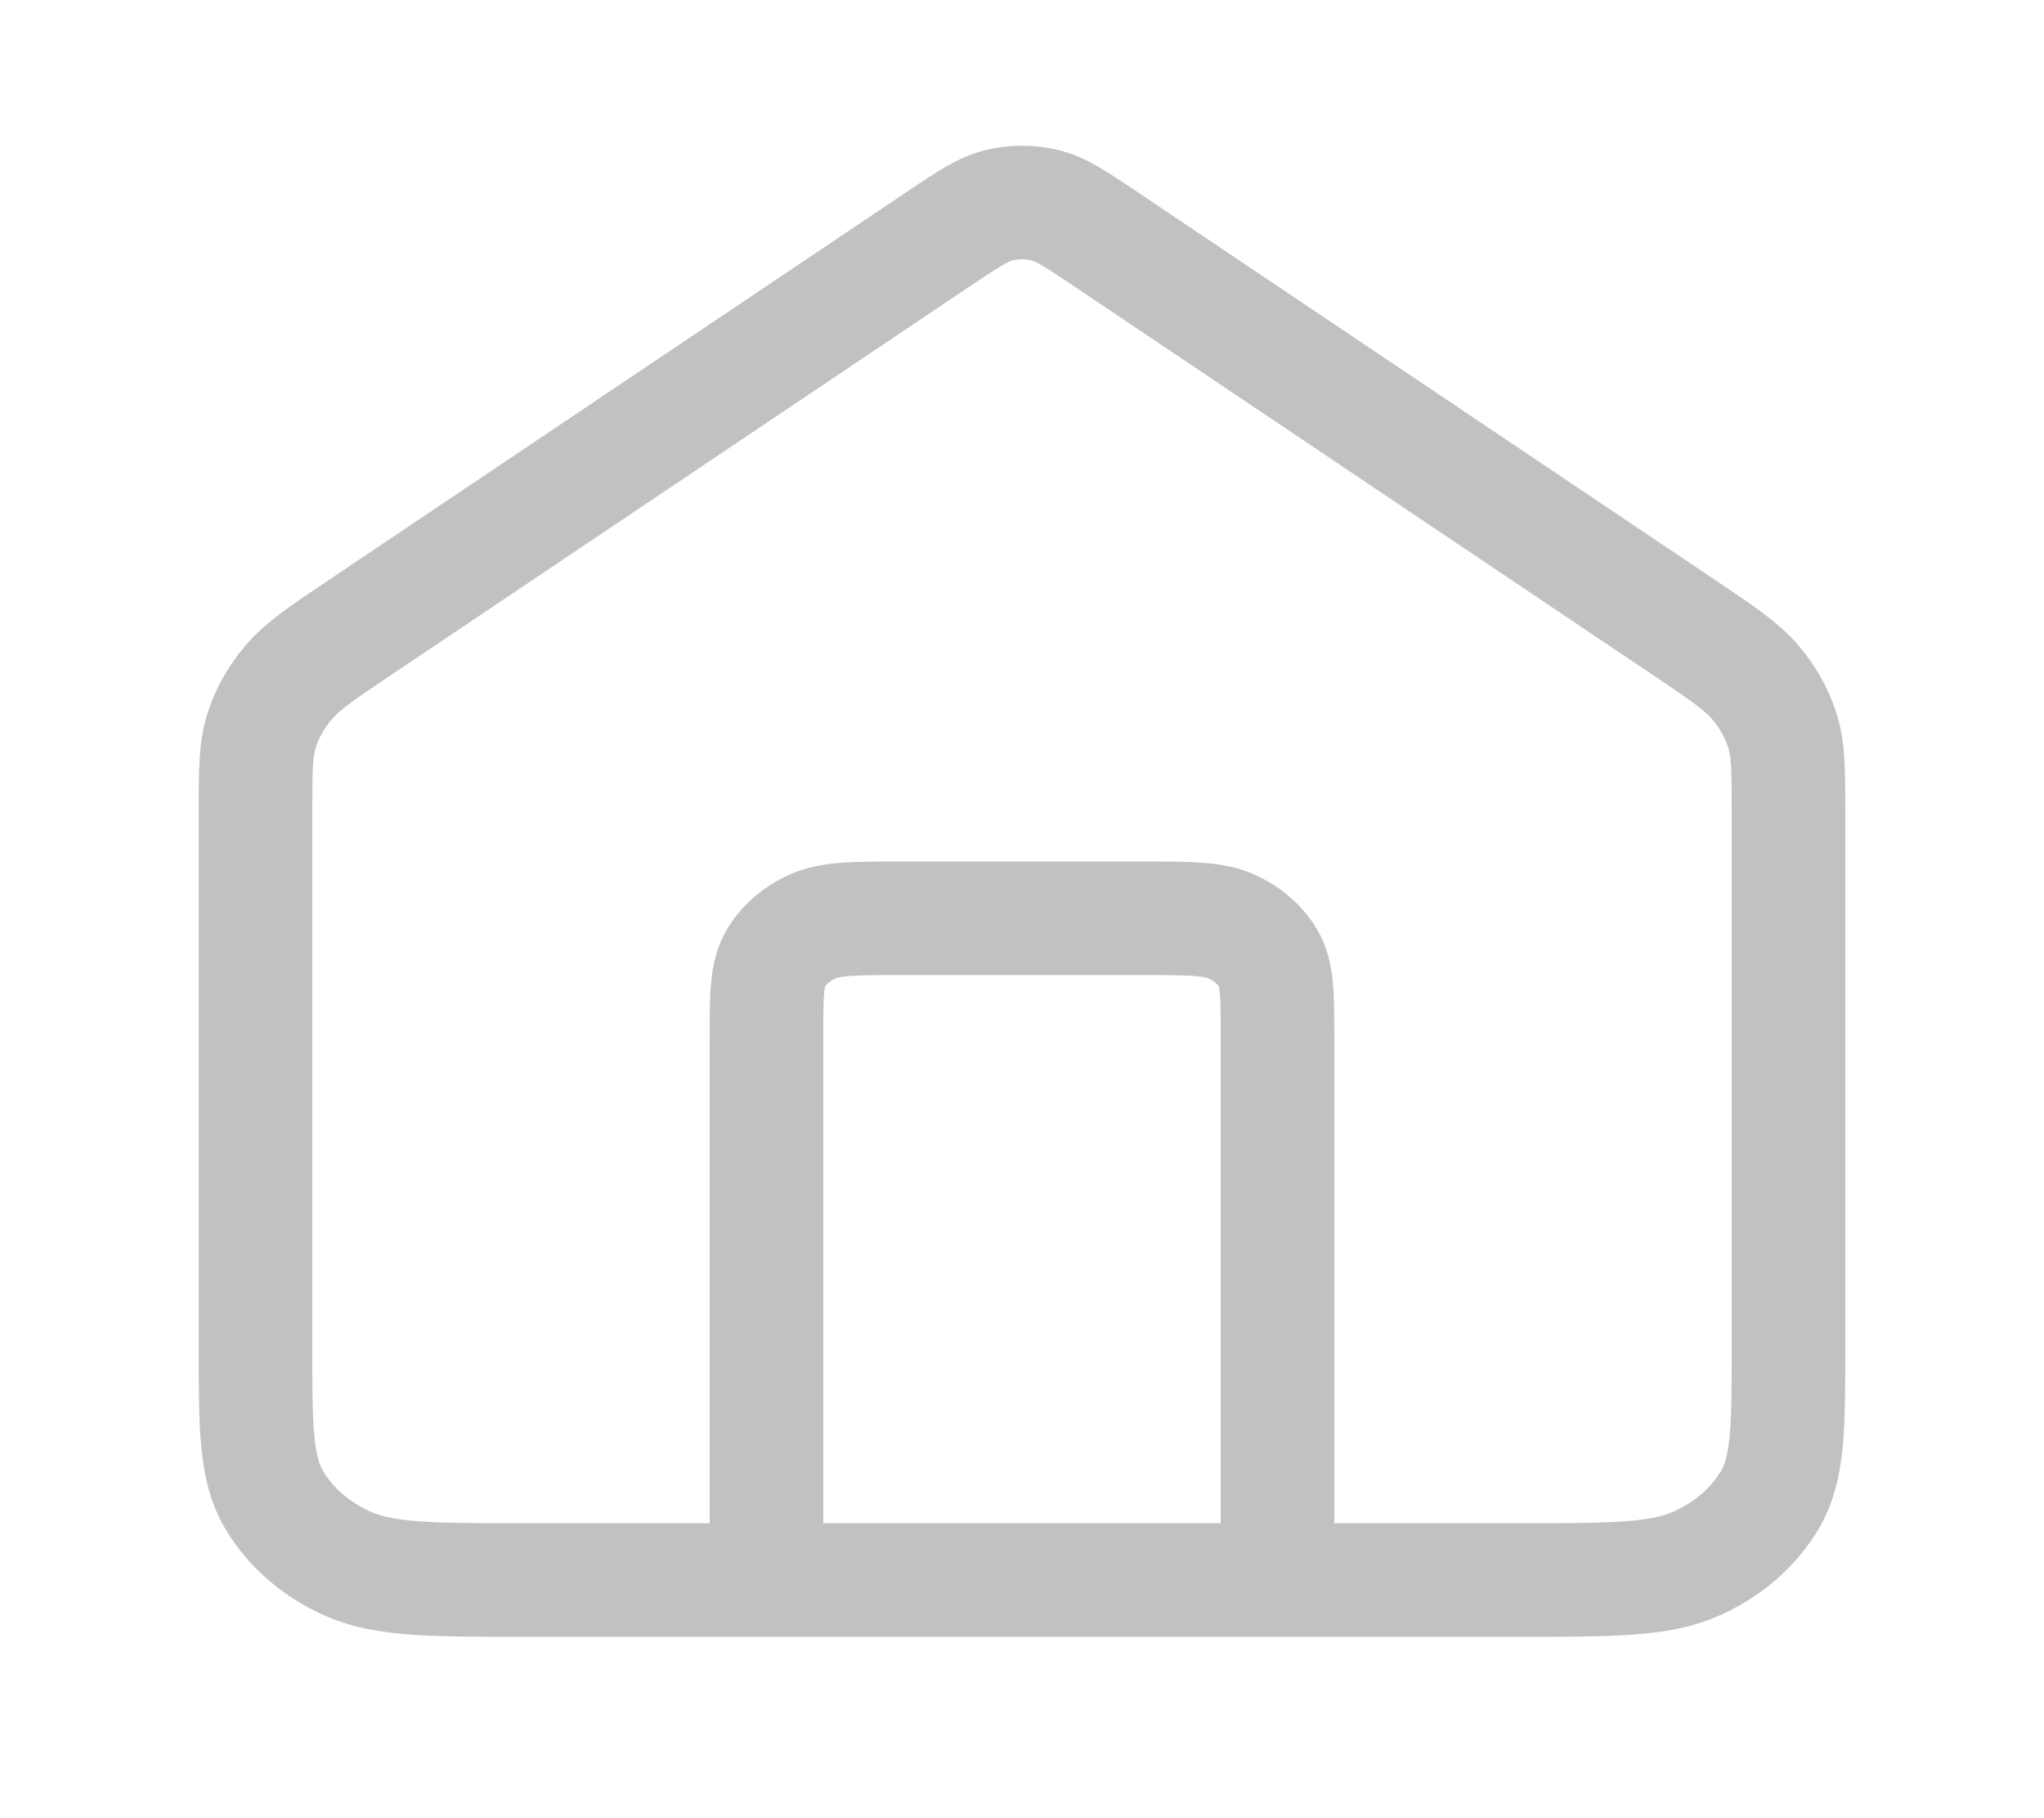
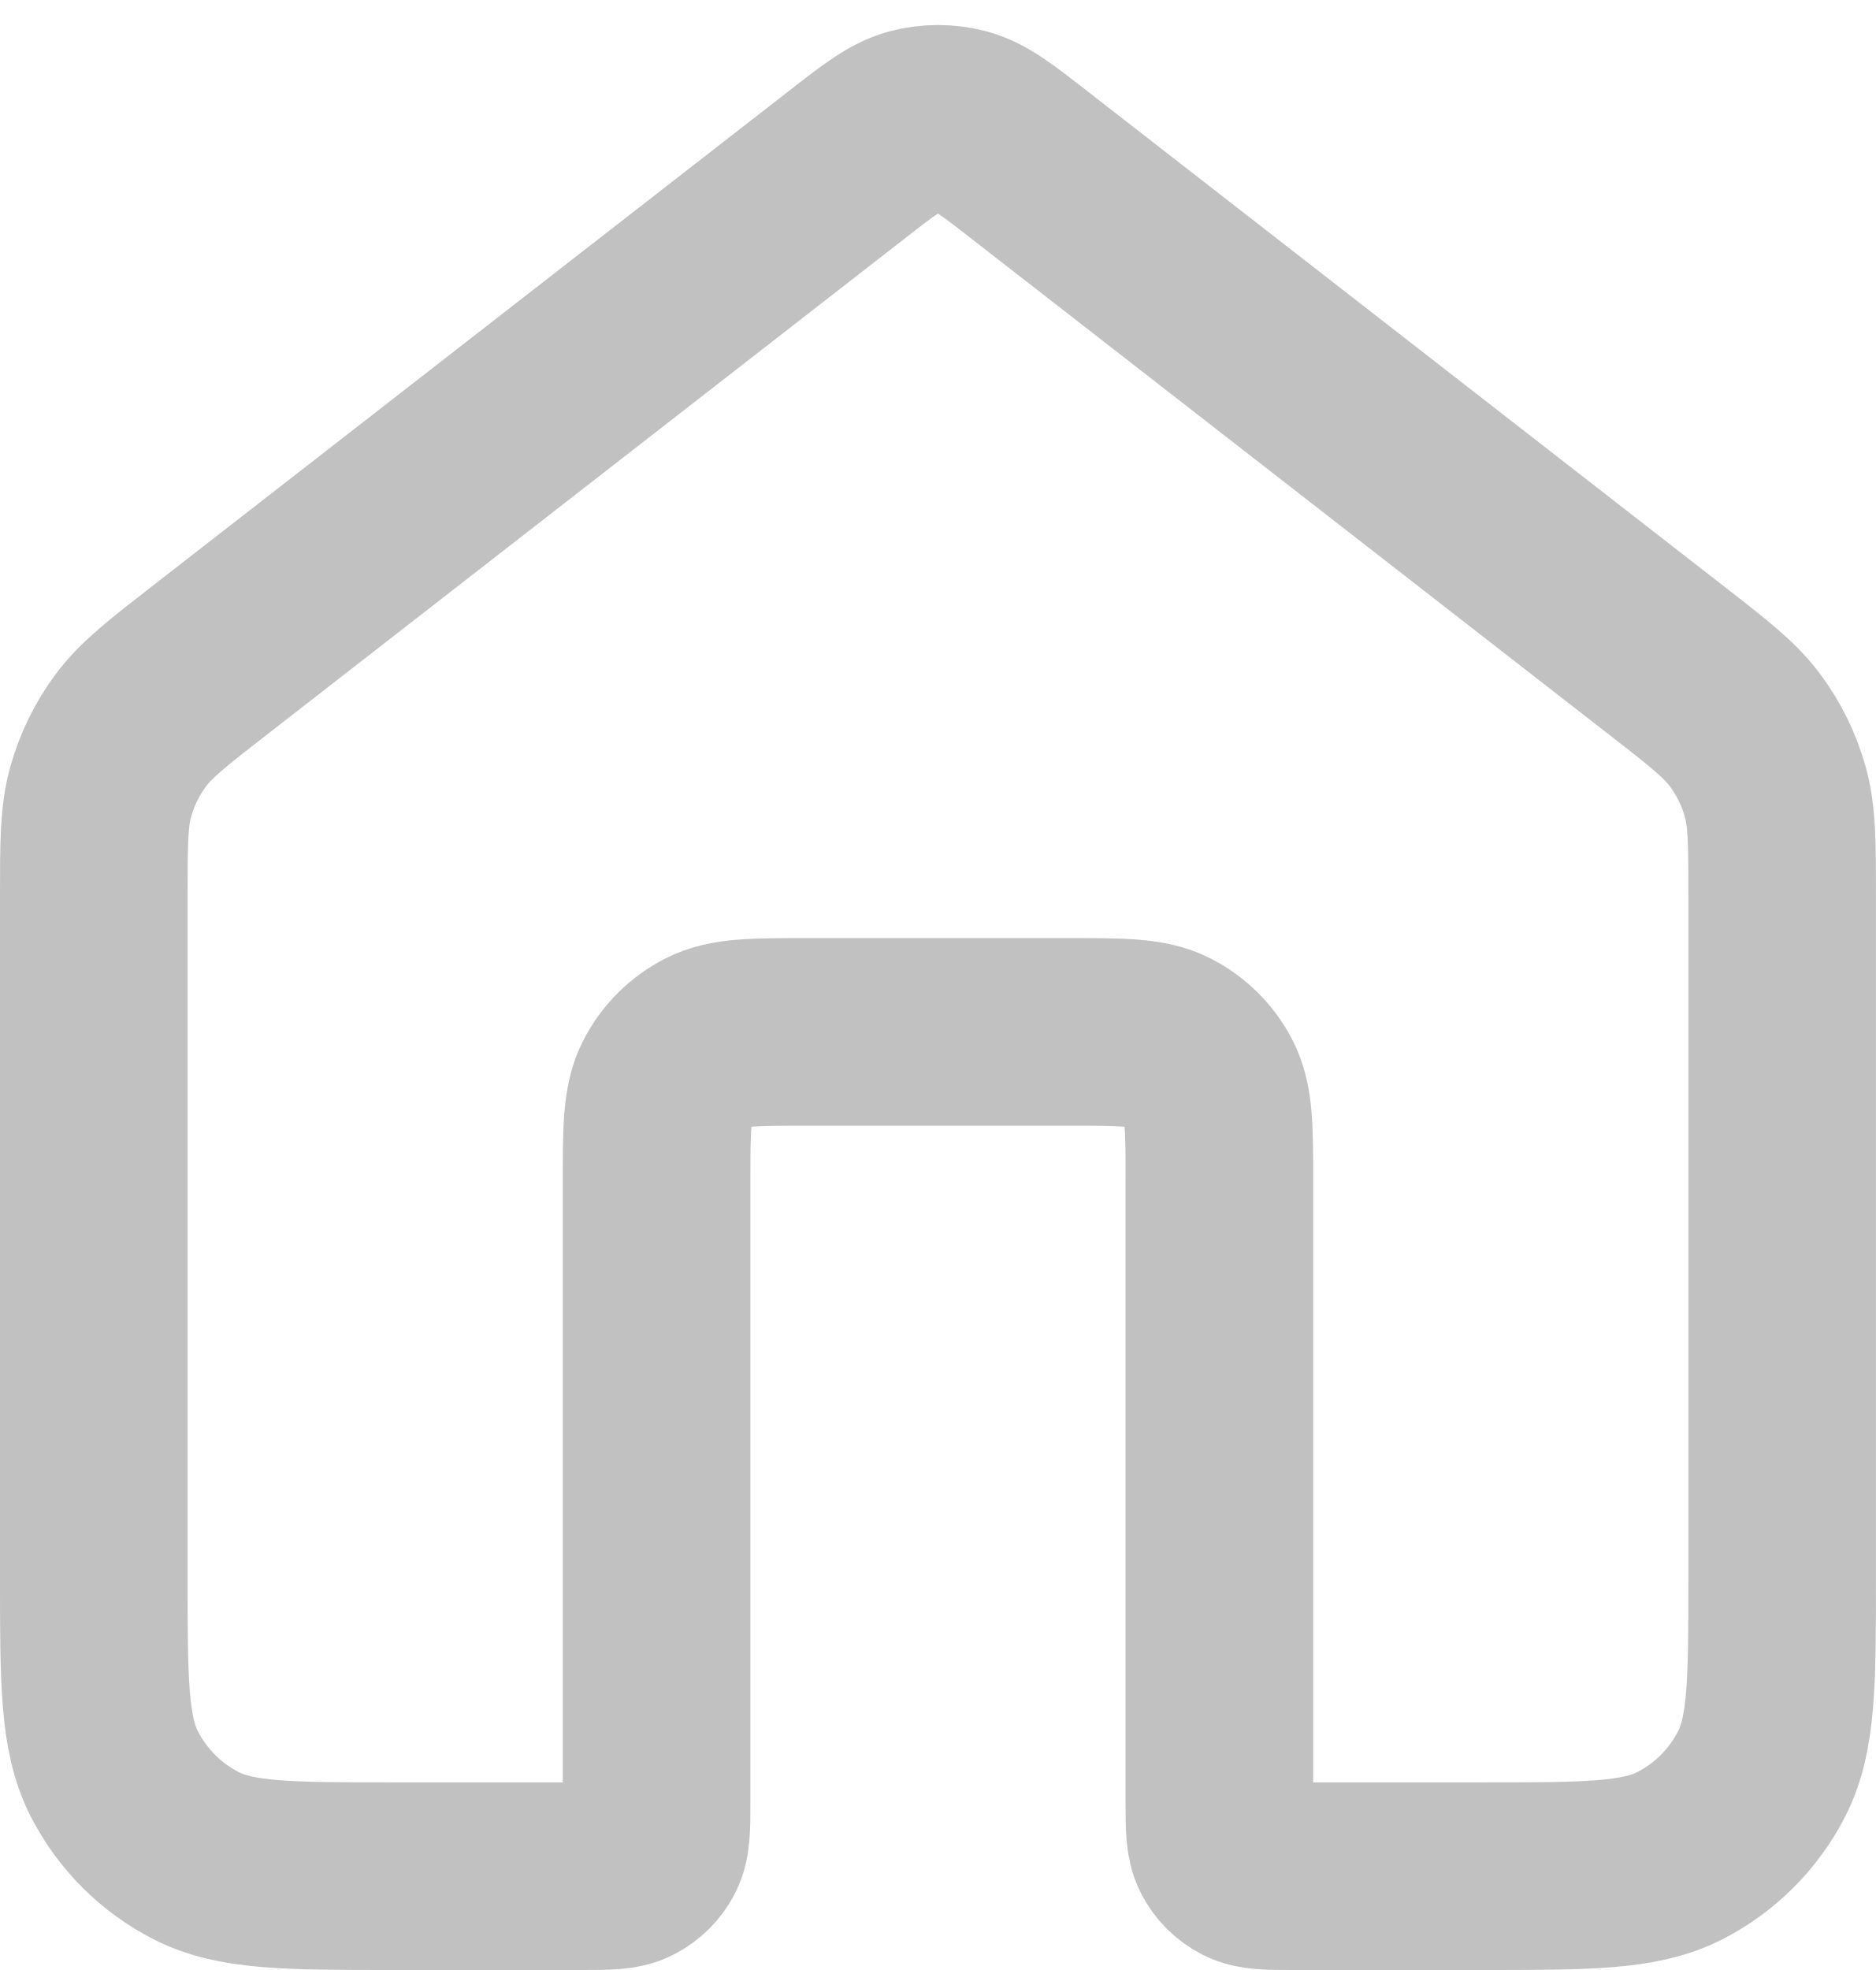
- <svg xmlns="http://www.w3.org/2000/svg" width="36" height="32" viewBox="0 0 36 32" fill="none">
-   <g id="home-02">
-     <path id="Icon" d="M13.5 27.821V18.24C13.5 17.515 13.5 17.152 13.664 16.875C13.807 16.632 14.037 16.434 14.319 16.31C14.64 16.169 15.06 16.169 15.9 16.169H20.1C20.94 16.169 21.36 16.169 21.681 16.31C21.963 16.434 22.193 16.632 22.337 16.875C22.5 17.152 22.5 17.515 22.5 18.24V27.821M16.526 4.21L6.353 11.04C5.673 11.497 5.333 11.725 5.088 12.011C4.871 12.264 4.709 12.549 4.611 12.853C4.5 13.195 4.5 13.567 4.5 14.311V23.678C4.5 25.128 4.5 25.854 4.827 26.407C5.115 26.895 5.574 27.291 6.138 27.539C6.78 27.821 7.62 27.821 9.3 27.821H26.7C28.38 27.821 29.22 27.821 29.862 27.539C30.427 27.291 30.885 26.895 31.173 26.407C31.5 25.854 31.5 25.128 31.5 23.678V14.311C31.5 13.567 31.5 13.195 31.389 12.853C31.291 12.549 31.129 12.264 30.912 12.011C30.667 11.725 30.327 11.497 29.647 11.04L19.474 4.21C18.947 3.856 18.683 3.679 18.392 3.611C18.135 3.551 17.865 3.551 17.608 3.611C17.317 3.679 17.053 3.856 16.526 4.21Z" stroke="#C1C1C1" stroke-width="2" stroke-linecap="round" stroke-linejoin="round" />
-   </g>
+ <svg xmlns="http://www.w3.org/2000/svg" width="20" height="21" viewBox="0 0 20 21" fill="none">
+   <path d="M10.982 1.764C10.631 1.49 10.455 1.354 10.261 1.301C10.09 1.255 9.91 1.255 9.739 1.301C9.545 1.354 9.369 1.49 9.018 1.764L2.235 7.039C1.782 7.391 1.555 7.568 1.392 7.789C1.247 7.984 1.14 8.205 1.074 8.439C1 8.703 1 8.99 1 9.565V16.8C1 17.92 1 18.48 1.218 18.908C1.41 19.284 1.716 19.59 2.092 19.782C2.52 20 3.08 20 4.2 20H6.2C6.48 20 6.62 20 6.727 19.945C6.821 19.897 6.898 19.821 6.946 19.727C7 19.62 7 19.48 7 19.2V12.6C7 12.04 7 11.76 7.109 11.546C7.205 11.358 7.358 11.205 7.546 11.109C7.76 11 8.04 11 8.6 11H11.4C11.96 11 12.24 11 12.454 11.109C12.642 11.205 12.795 11.358 12.891 11.546C13 11.76 13 12.04 13 12.6V19.2C13 19.48 13 19.62 13.055 19.727C13.102 19.821 13.179 19.897 13.273 19.945C13.38 20 13.52 20 13.8 20H15.8C16.92 20 17.48 20 17.908 19.782C18.284 19.59 18.59 19.284 18.782 18.908C19 18.48 19 17.92 19 16.8V9.565C19 8.99 19 8.703 18.926 8.439C18.86 8.205 18.753 7.984 18.608 7.789C18.445 7.568 18.218 7.391 17.765 7.039L10.982 1.764Z" stroke="#C1C1C1" stroke-width="2" stroke-linecap="round" stroke-linejoin="round" />
</svg>
